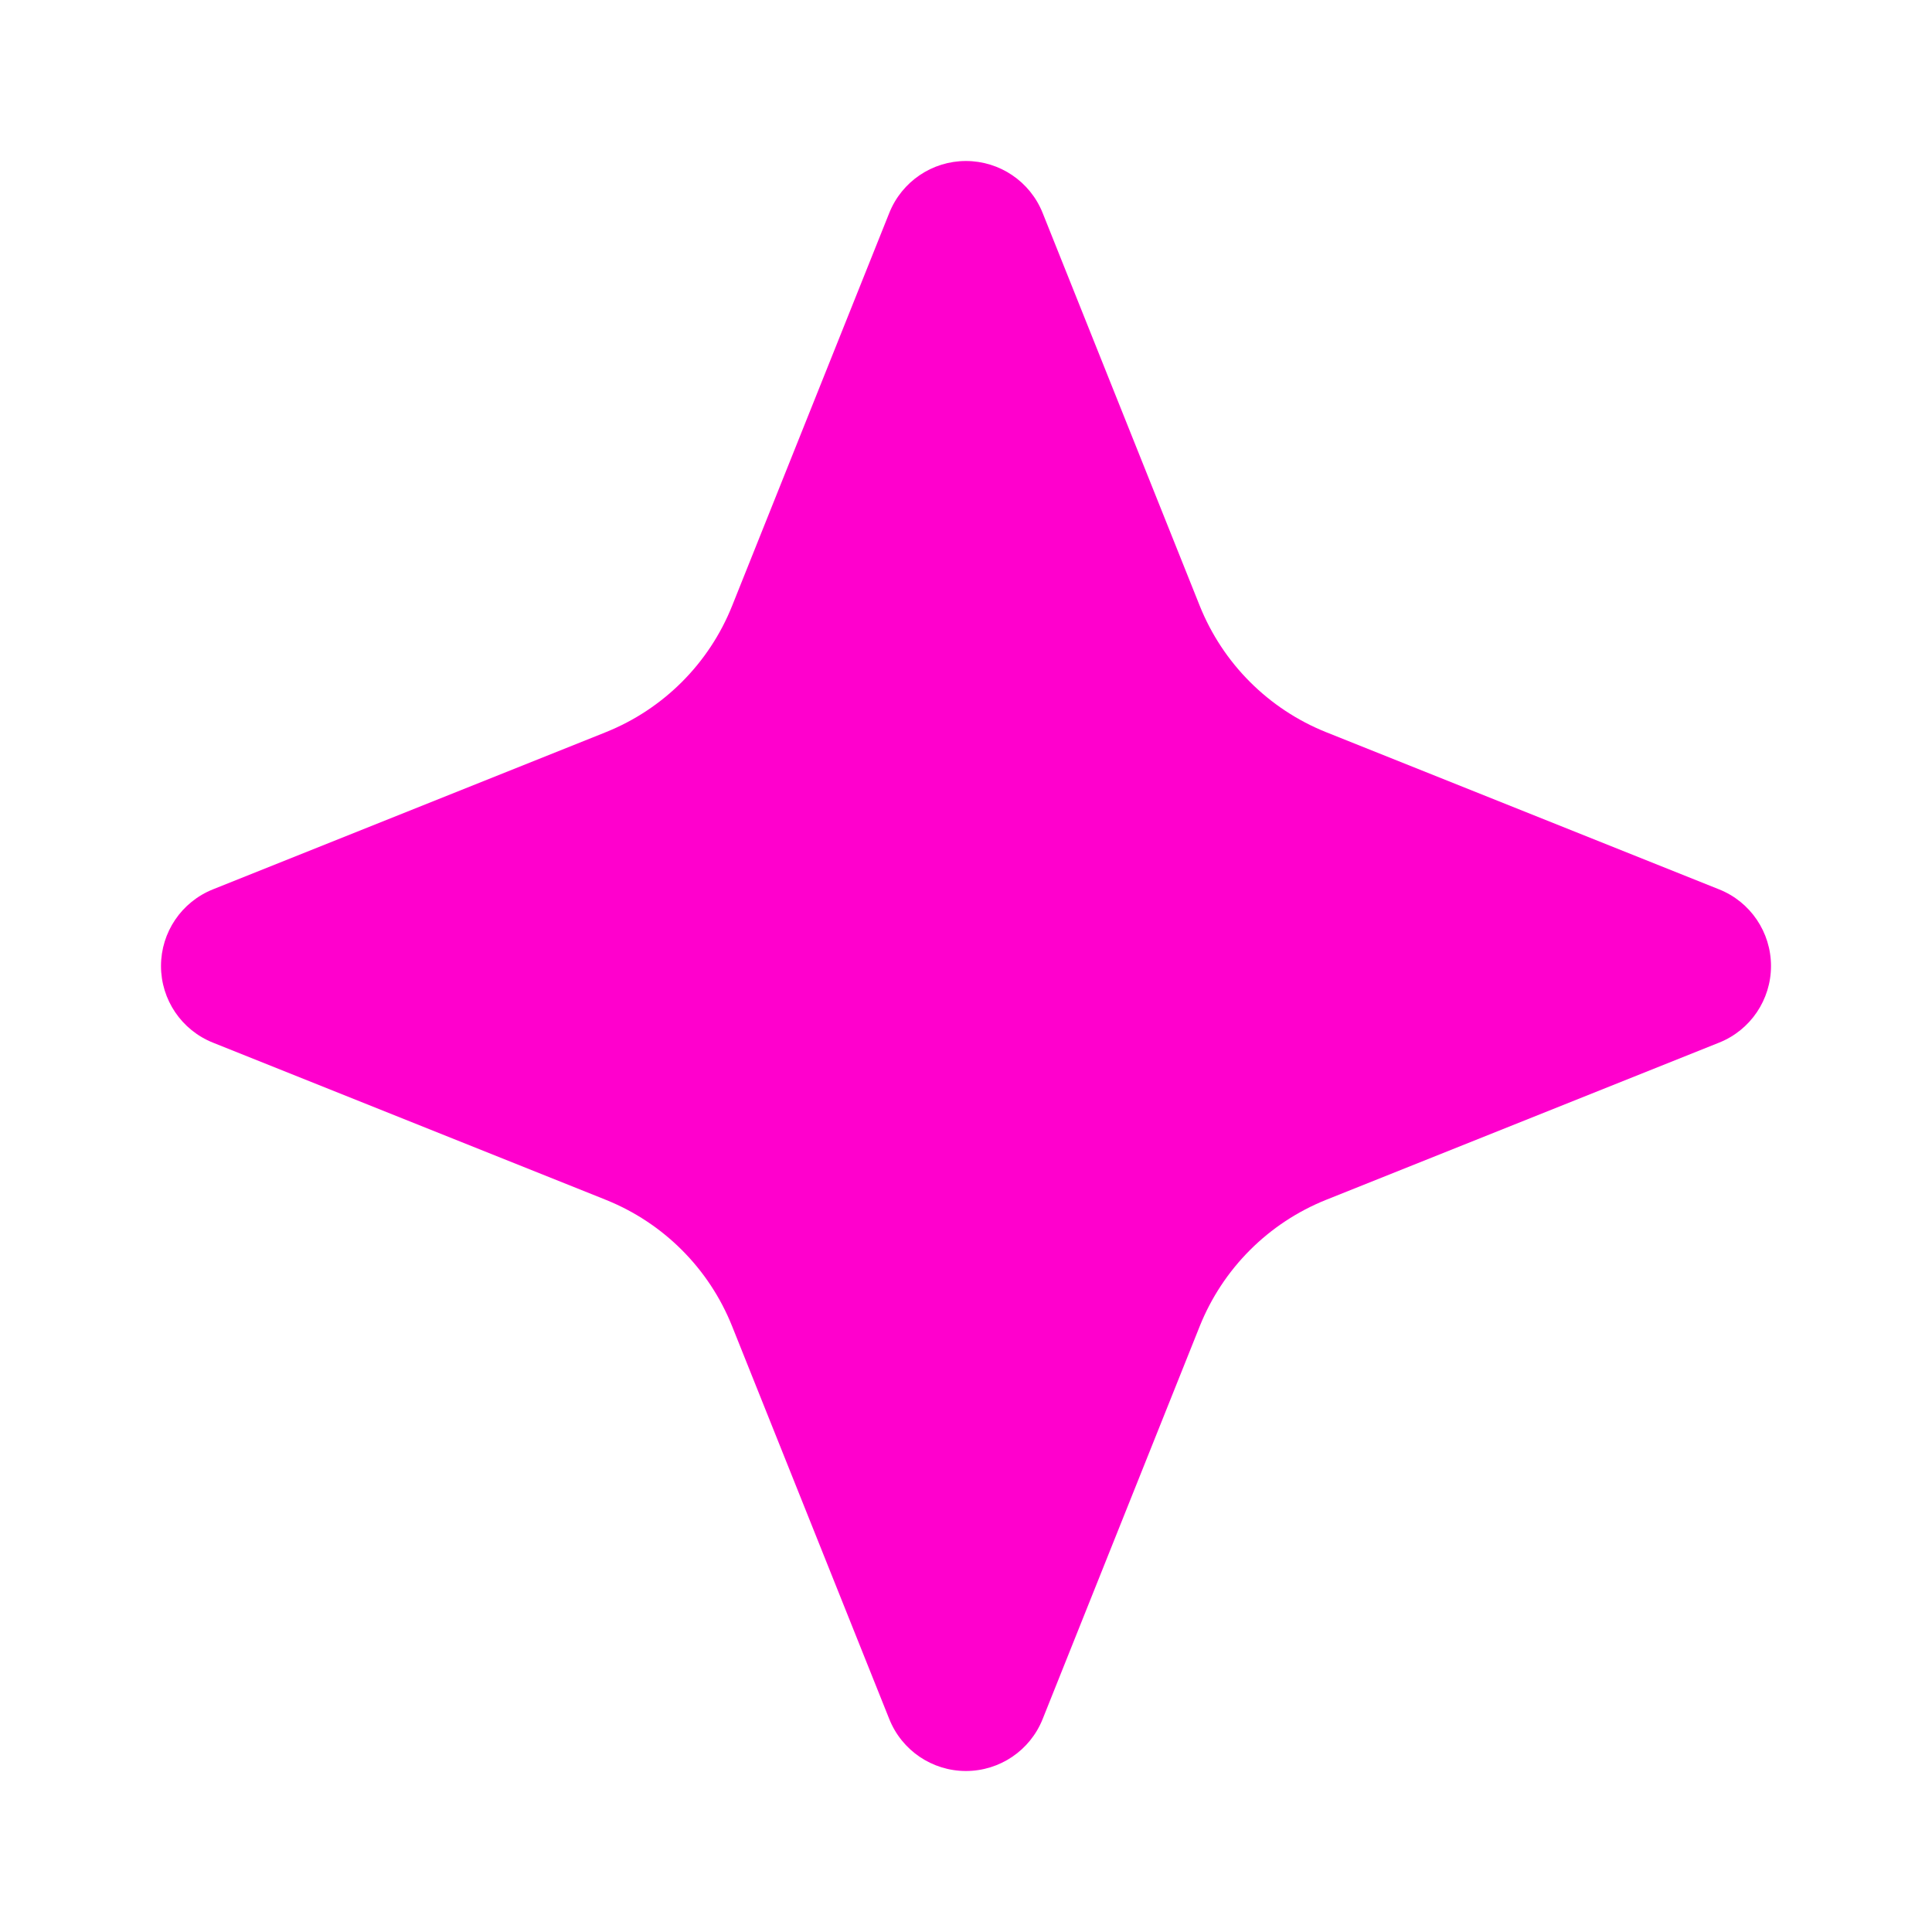
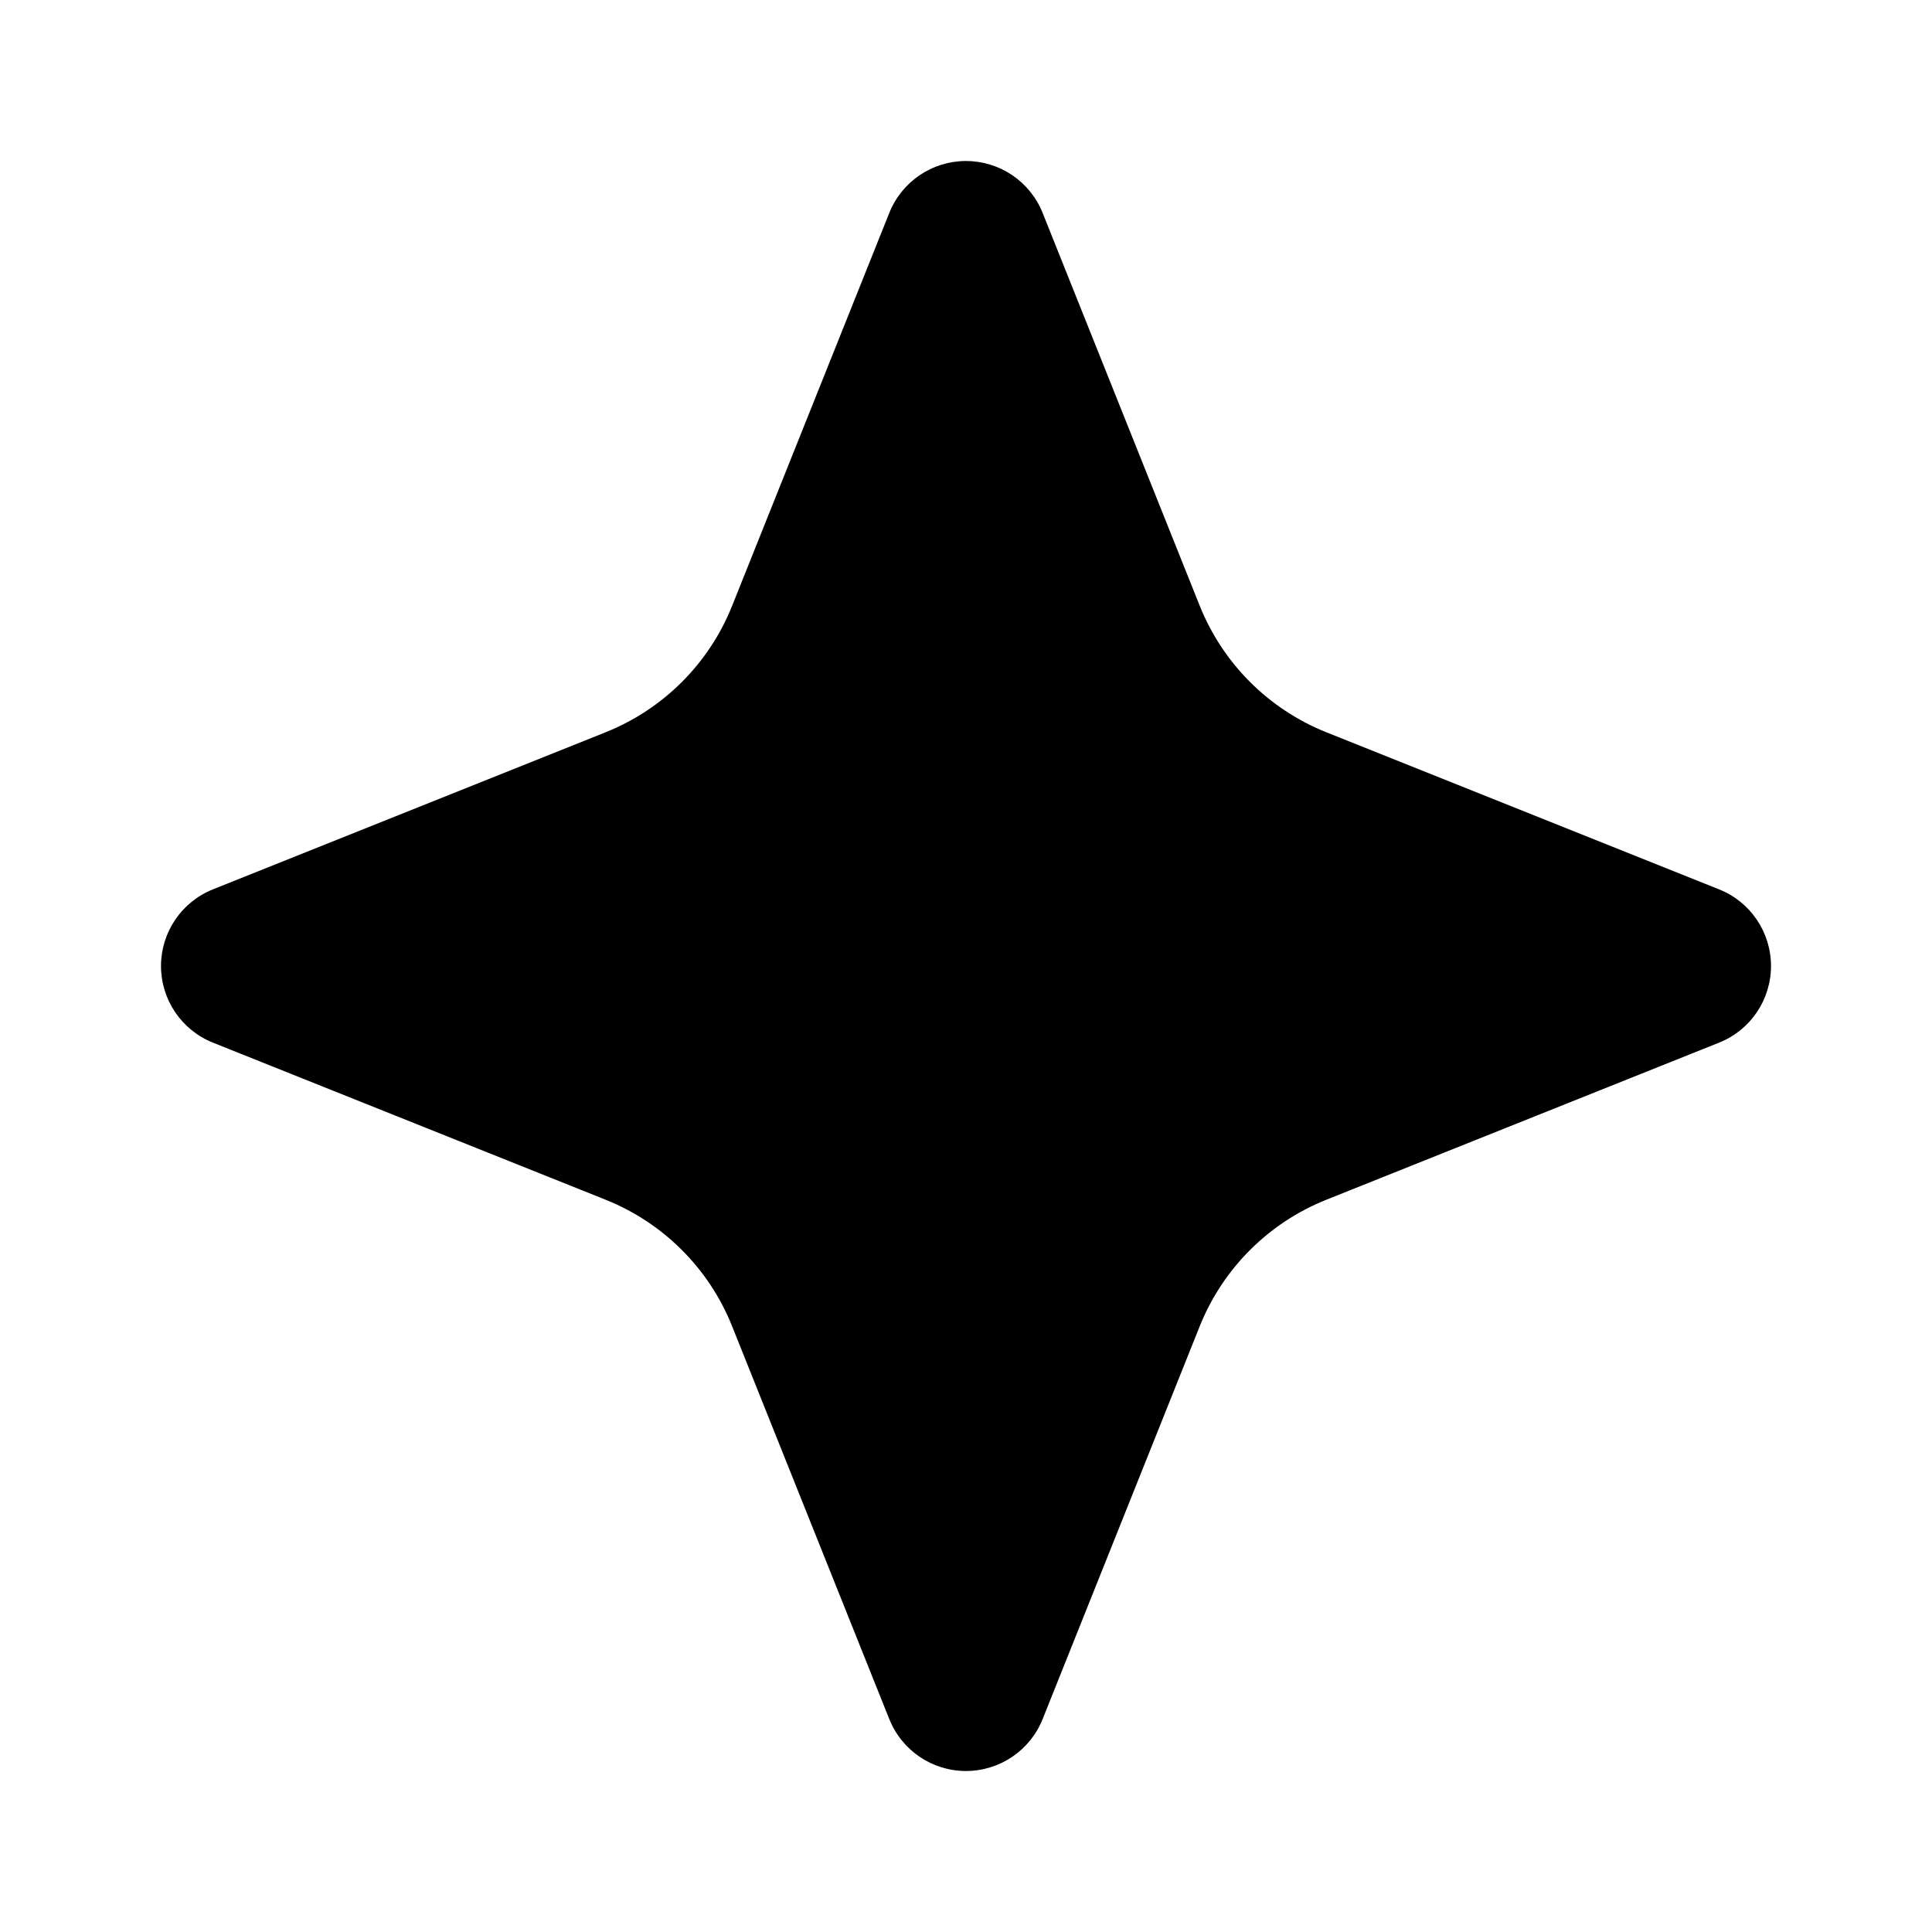
<svg xmlns="http://www.w3.org/2000/svg" width="24" height="24" viewBox="0 0 24 24" fill="none">
-   <path d="M12.952 2.645C12.796 2.255 12.419 2 11.999 2C11.58 2 11.203 2.255 11.047 2.645L9.095 7.525C8.809 8.241 8.241 8.809 7.524 9.096L2.645 11.048C2.255 11.204 2 11.581 2 12C2 12.419 2.255 12.796 2.645 12.952L7.524 14.904C8.241 15.191 8.809 15.759 9.095 16.476L11.047 21.355C11.203 21.745 11.58 22 11.999 22C12.419 22 12.796 21.745 12.952 21.355L14.903 16.476C15.19 15.759 15.758 15.191 16.475 14.904L21.355 12.952C21.745 12.797 22 12.419 22 12C22 11.581 21.745 11.203 21.355 11.048L16.475 9.096C15.758 8.809 15.19 8.241 14.903 7.524L12.952 2.645Z" fill="#FF00CD" />
+   <path d="M12.952 2.645C12.796 2.255 12.419 2 11.999 2C11.58 2 11.203 2.255 11.047 2.645L9.095 7.525C8.809 8.241 8.241 8.809 7.524 9.096L2.645 11.048C2.255 11.204 2 11.581 2 12C2 12.419 2.255 12.796 2.645 12.952L7.524 14.904C8.241 15.191 8.809 15.759 9.095 16.476L11.047 21.355C11.203 21.745 11.58 22 11.999 22C12.419 22 12.796 21.745 12.952 21.355L14.903 16.476C15.19 15.759 15.758 15.191 16.475 14.904L21.355 12.952C21.745 12.797 22 12.419 22 12C22 11.581 21.745 11.203 21.355 11.048L16.475 9.096C15.758 8.809 15.19 8.241 14.903 7.524L12.952 2.645Z" fill="currentColor" />
</svg>
